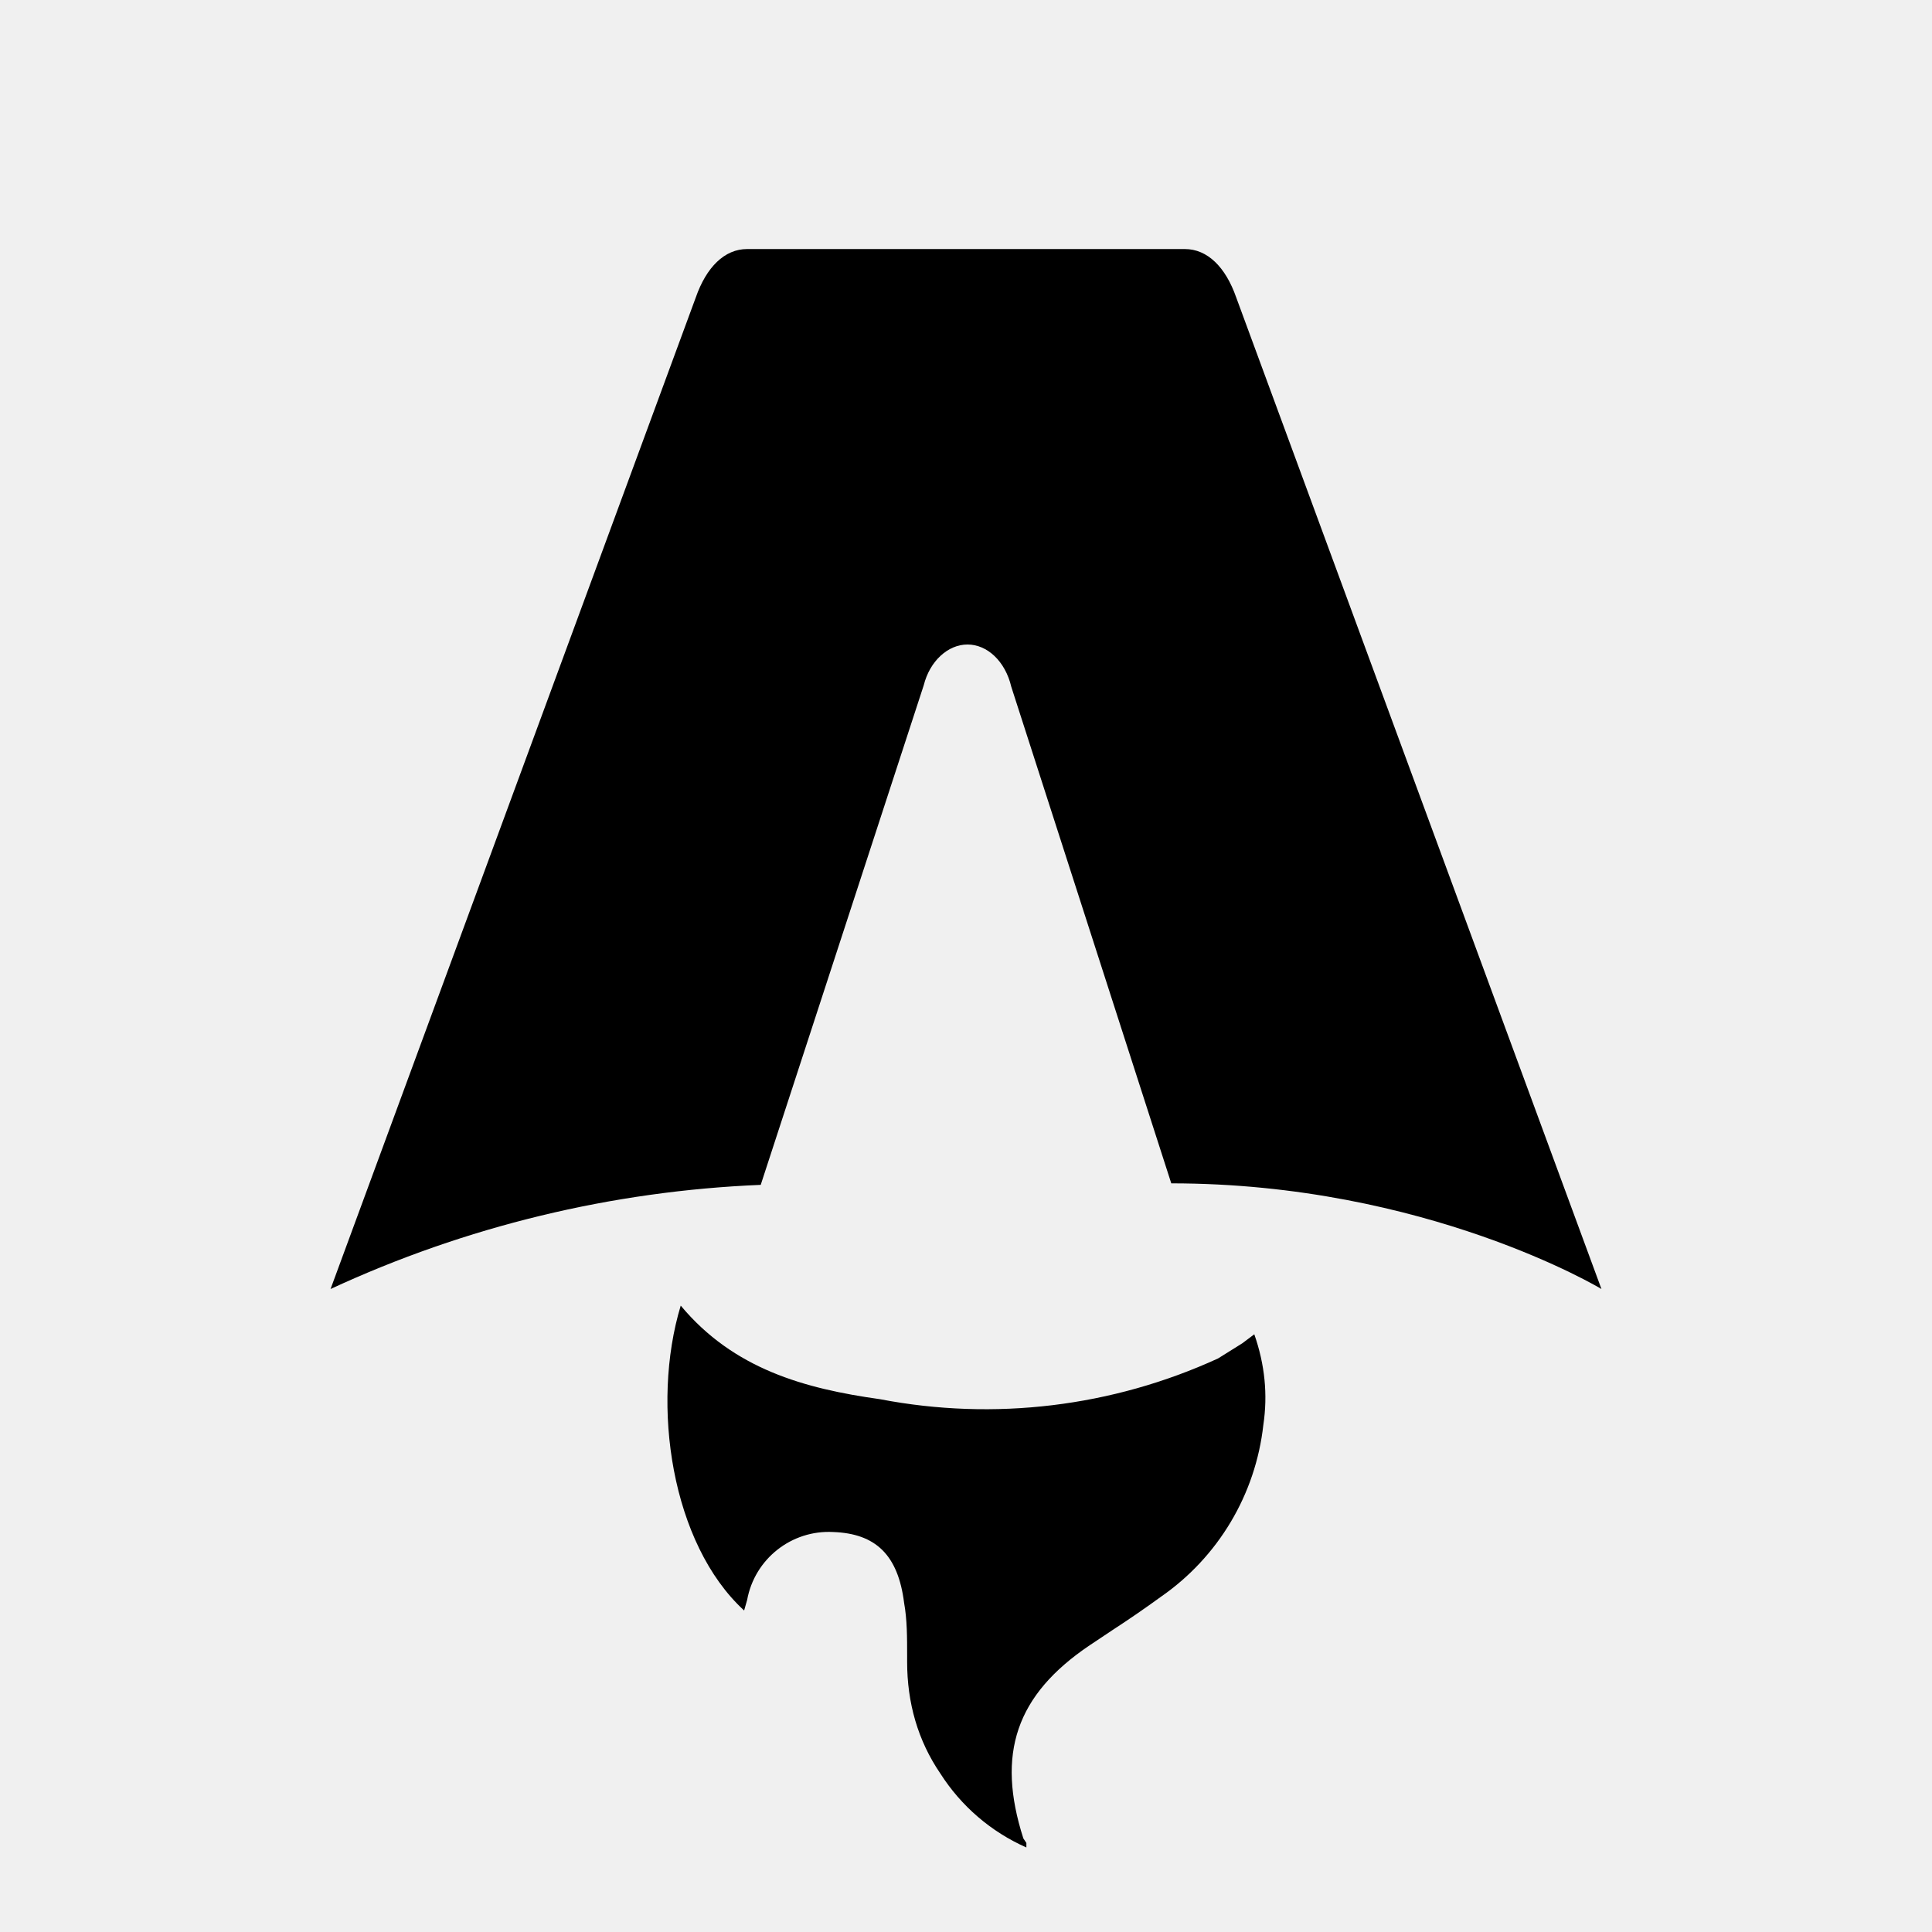
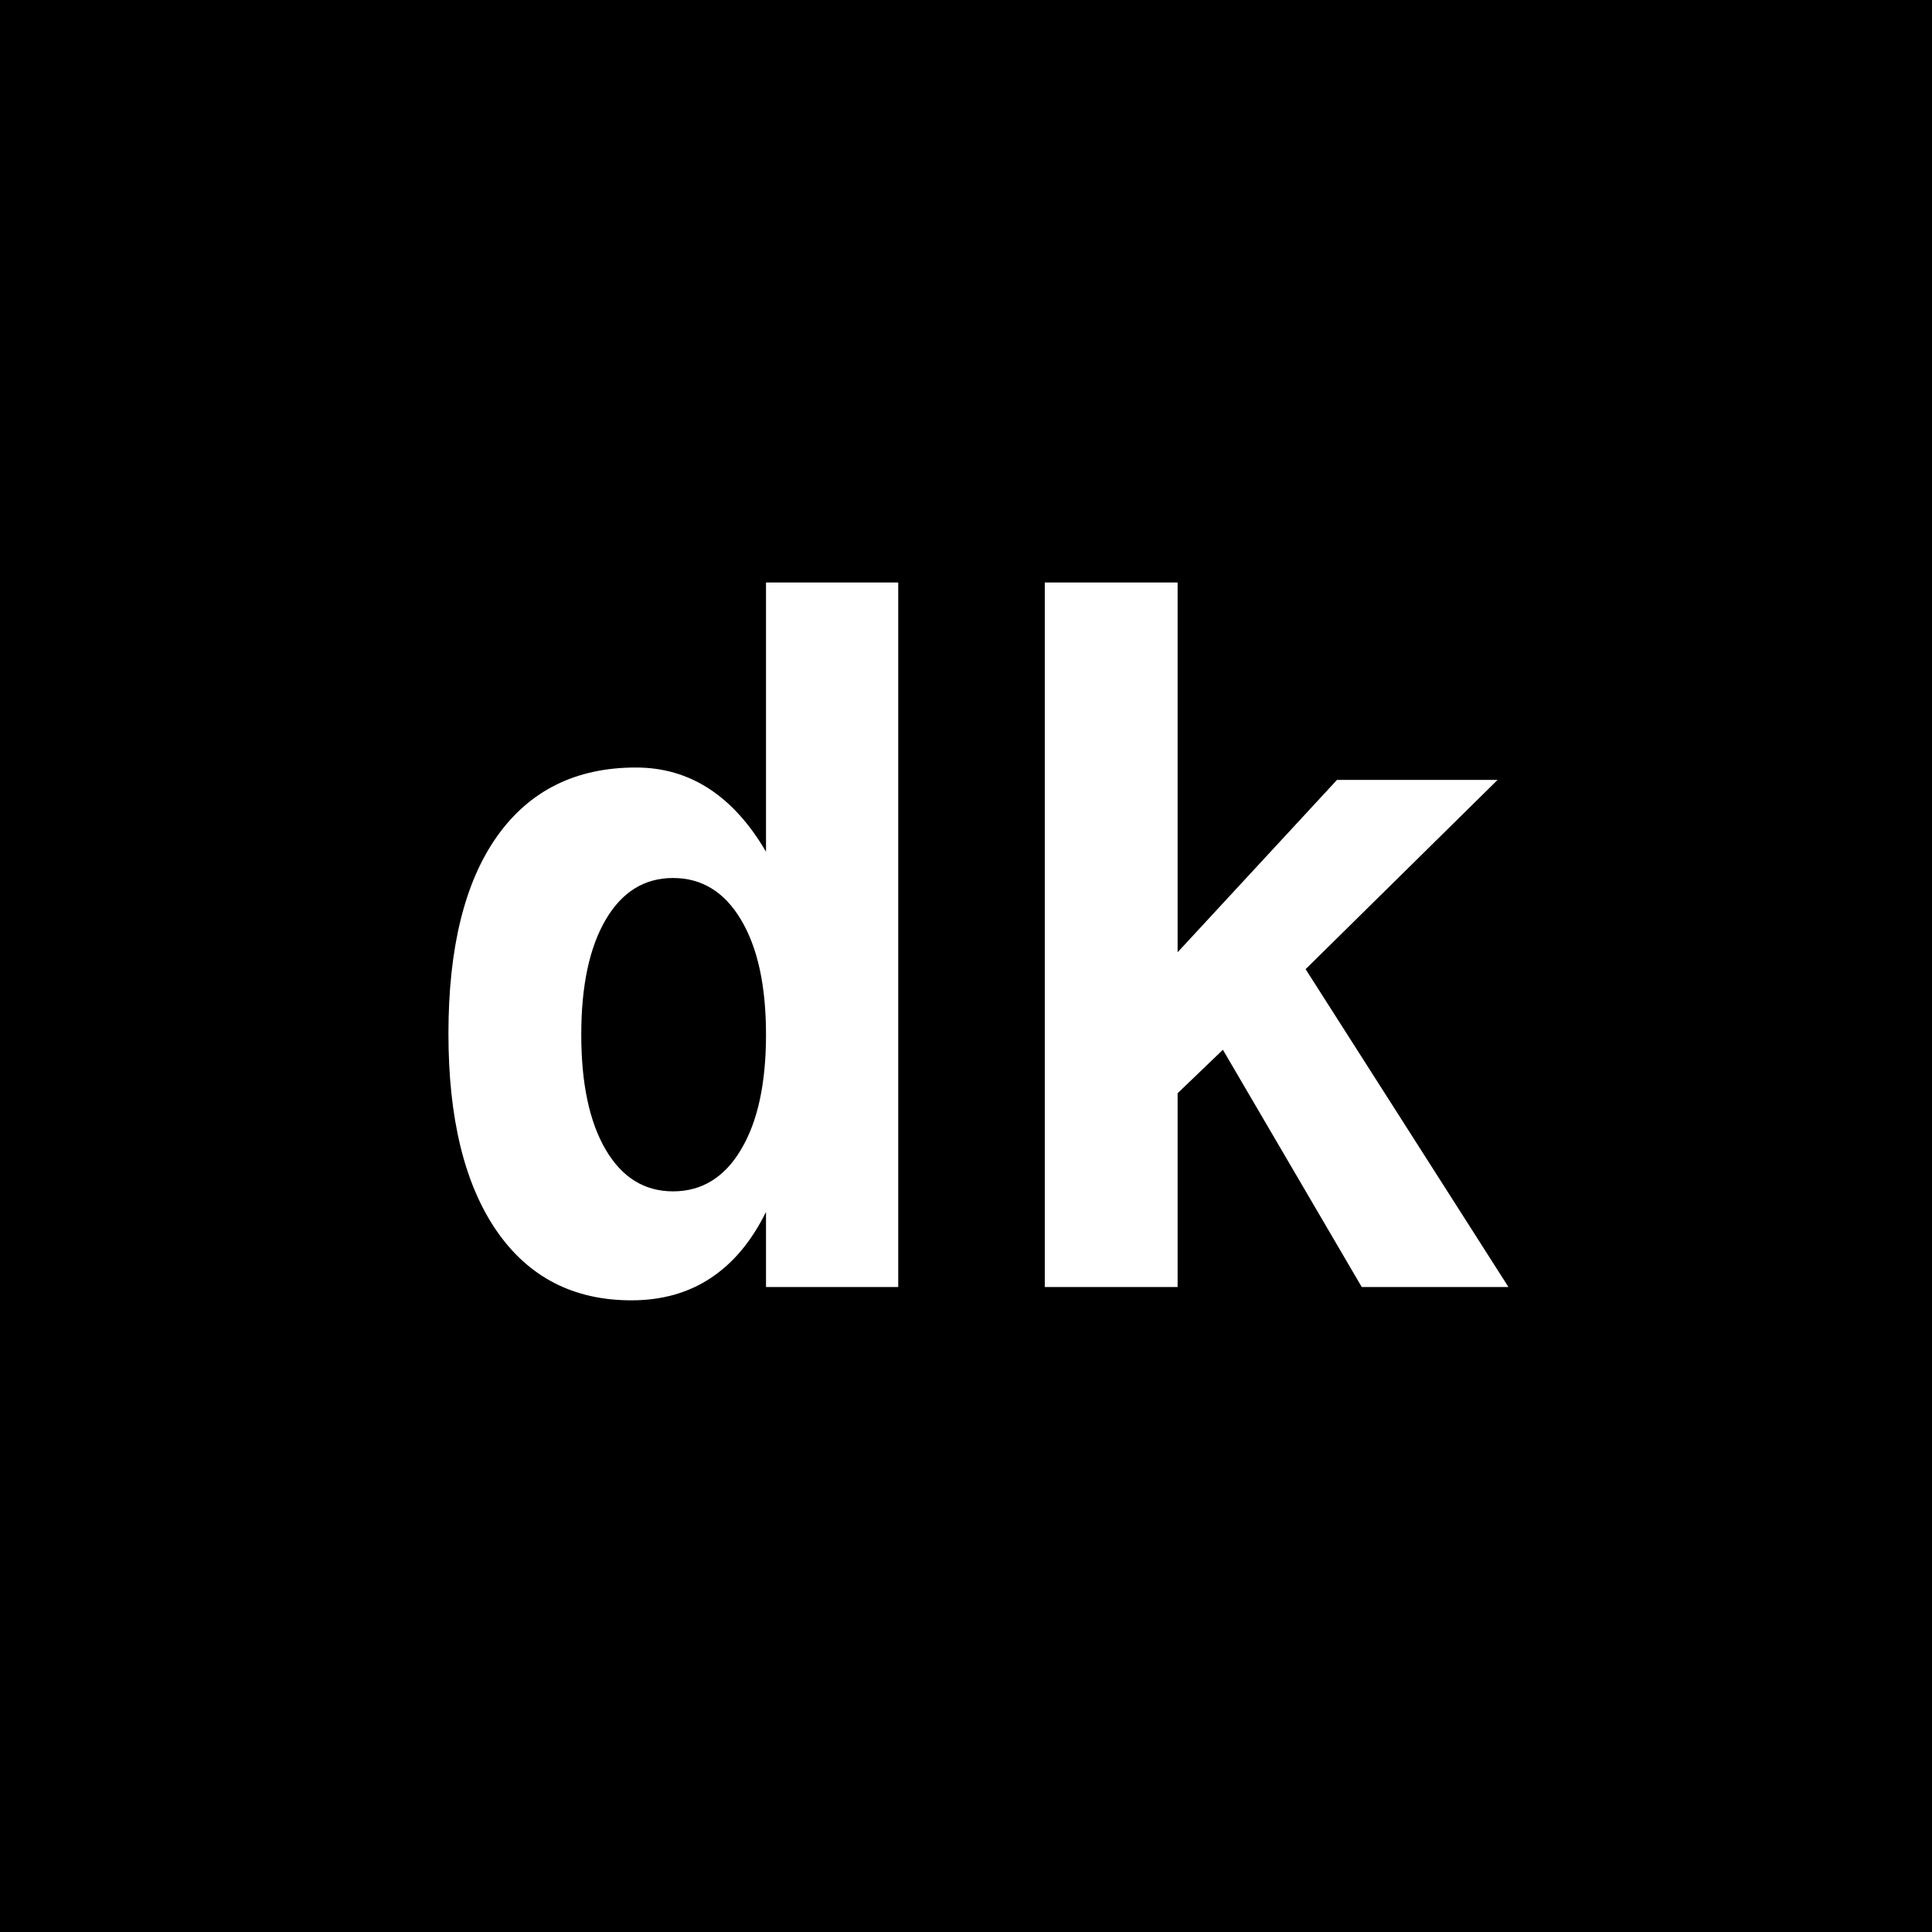
- <svg xmlns="http://www.w3.org/2000/svg" fill="none" viewBox="0 0 128 128">
-   <path d="M50.4 78.5a75.1 75.1 0 0 0-28.5 6.9l24.2-65.7c.7-2 1.9-3.2 3.4-3.2h29c1.5 0 2.7 1.2 3.4 3.2l24.2 65.7s-11.6-7-28.5-7L67 45.5c-.4-1.7-1.6-2.8-2.9-2.8-1.3 0-2.5 1.1-2.9 2.7L50.4 78.5Zm-1.1 28.2Zm-4.2-20.2c-2 6.6-.6 15.8 4.2 20.2a17.5 17.5 0 0 1 .2-.7 5.5 5.5 0 0 1 5.7-4.5c2.8.1 4.3 1.5 4.7 4.7.2 1.1.2 2.3.2 3.5v.4c0 2.7.7 5.2 2.2 7.4a13 13 0 0 0 5.7 4.9v-.3l-.2-.3c-1.8-5.6-.5-9.5 4.4-12.8l1.5-1a73 73 0 0 0 3.2-2.2 16 16 0 0 0 6.8-11.4c.3-2 .1-4-.6-6l-.8.6-1.6 1a37 37 0 0 1-22.4 2.7c-5-.7-9.7-2-13.2-6.2Z" />
-   <style>
-         path { fill: #000; }
-         @media (prefers-color-scheme: dark) {
-             path { fill: #FFF; }
-         }
-     </style>
+ <svg xmlns="http://www.w3.org/2000/svg" viewBox="0 0 100 100">
+   <rect width="100" height="100" fill="#000" />
+   <text x="50" y="50" font-family="monospace" font-size="48" font-weight="700" fill="#fff" text-anchor="middle" dominant-baseline="central">dk</text>
</svg>
